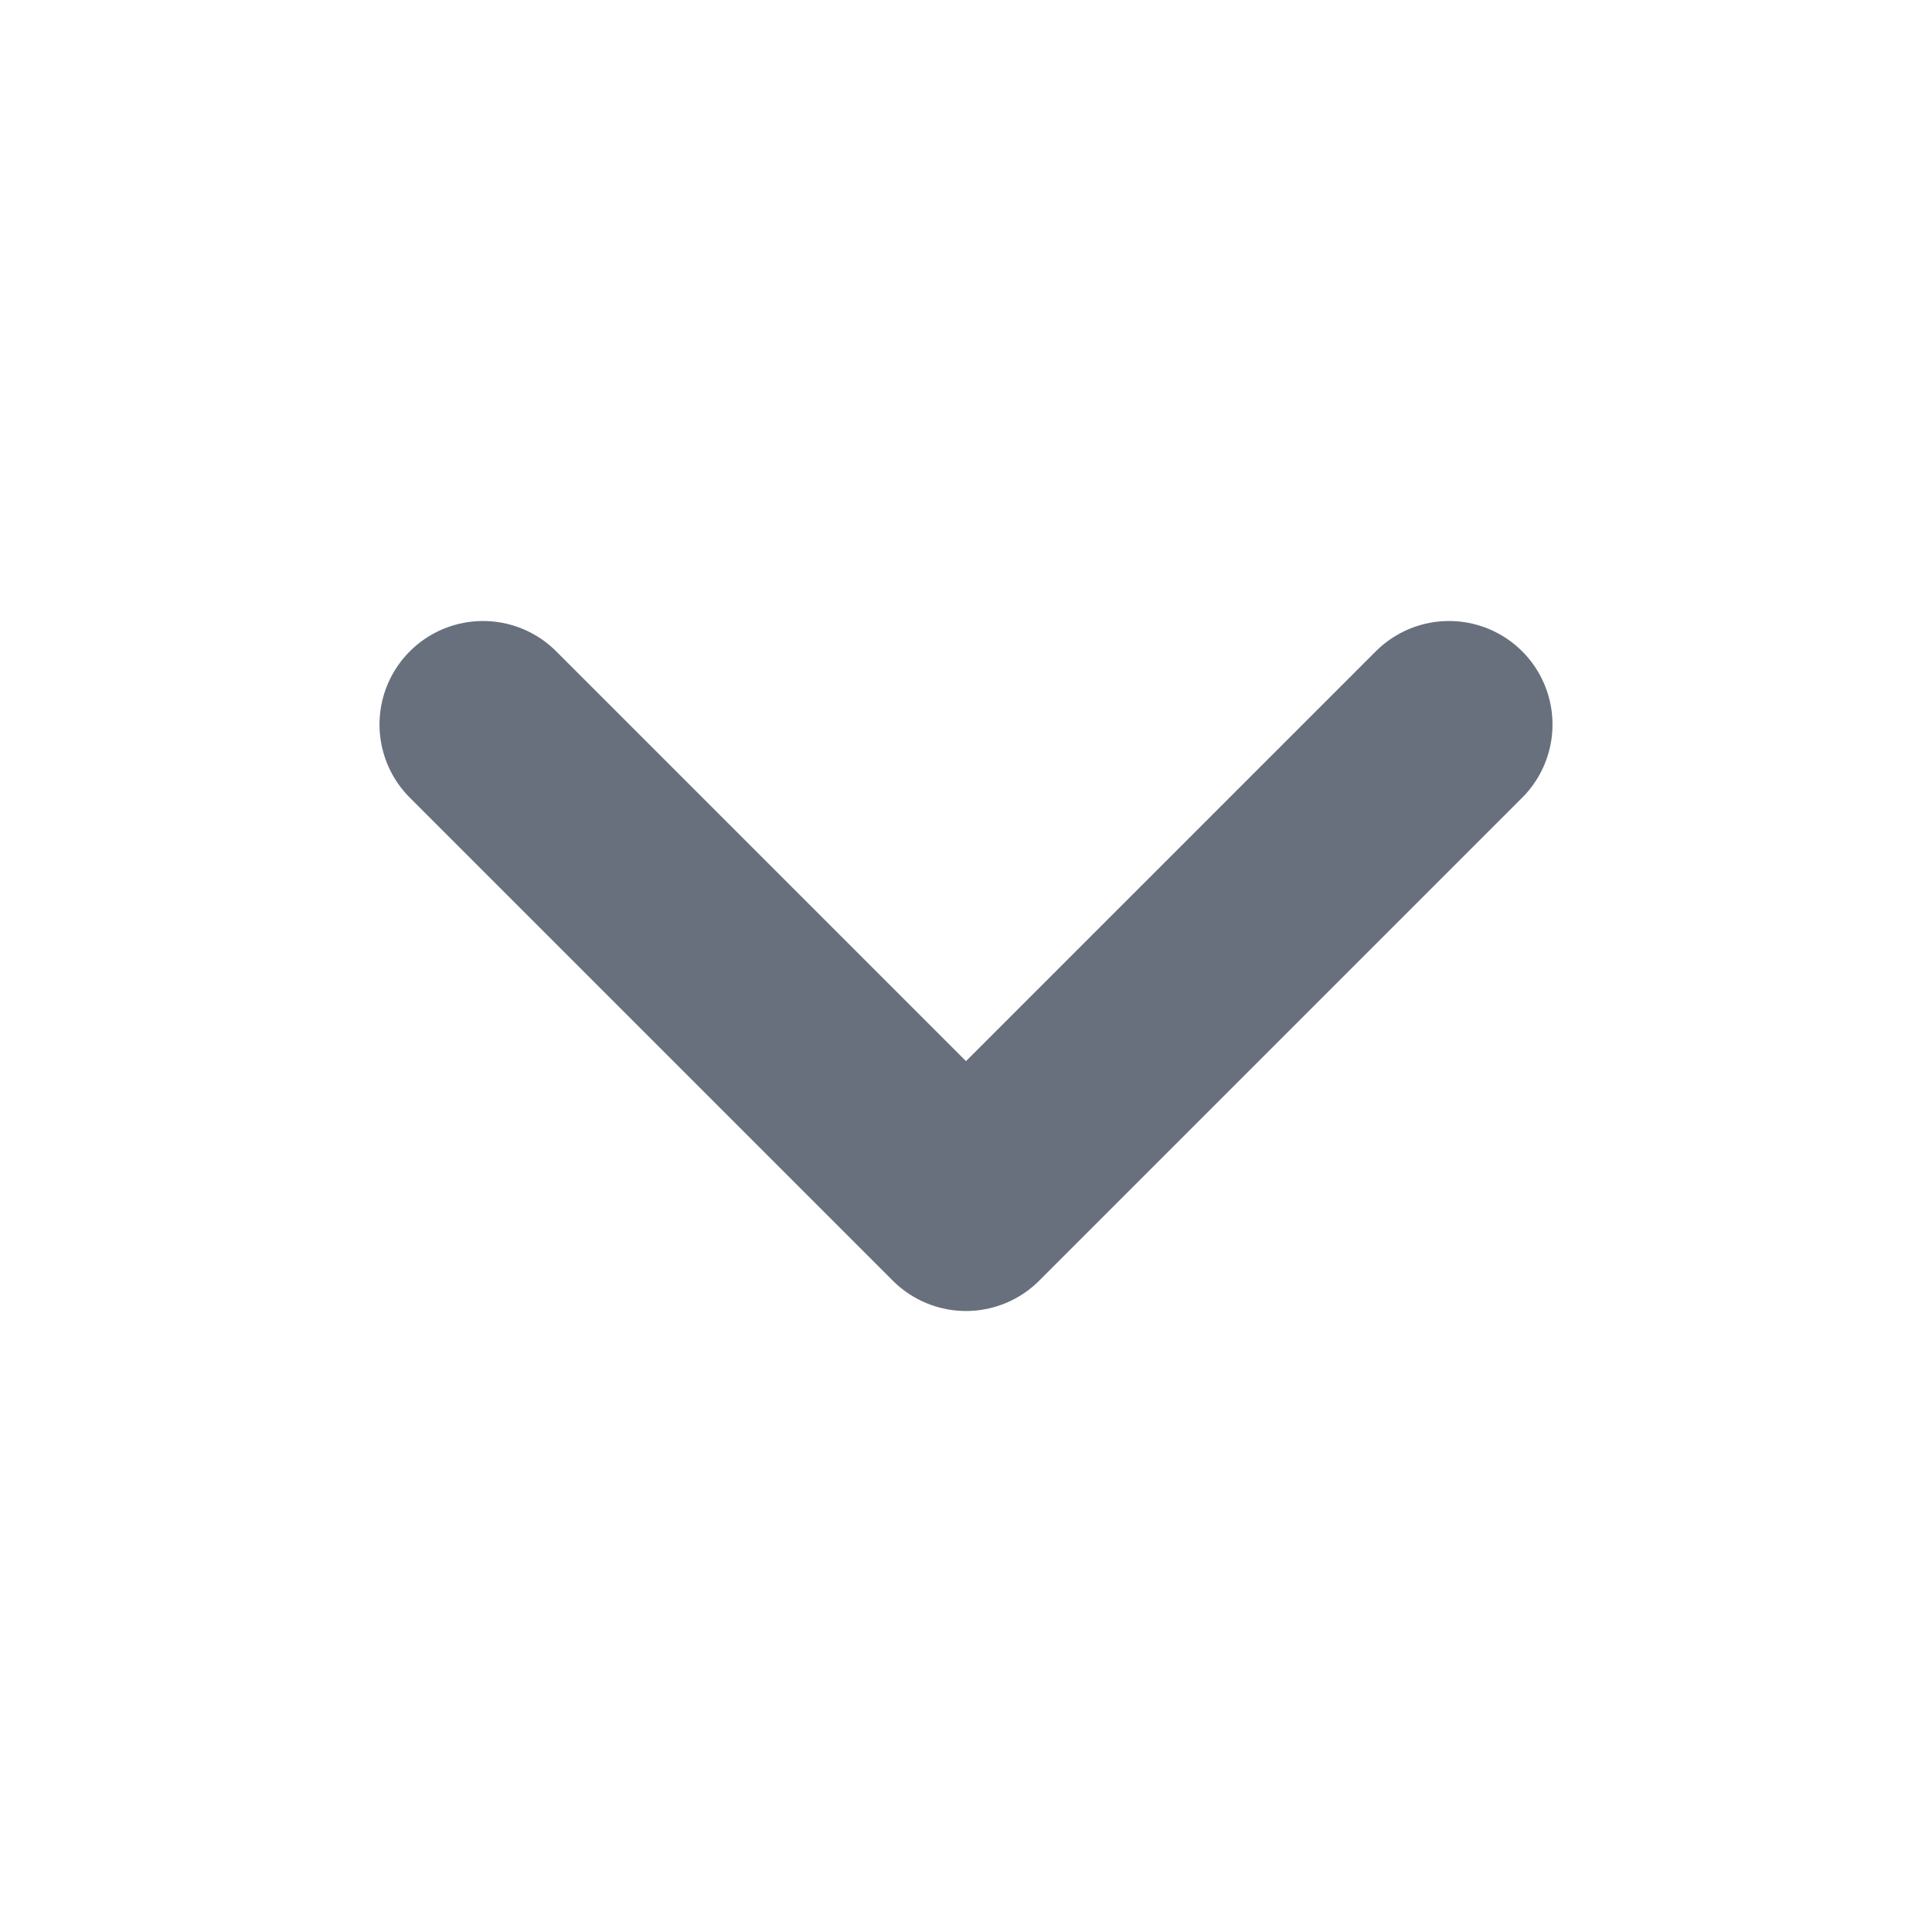
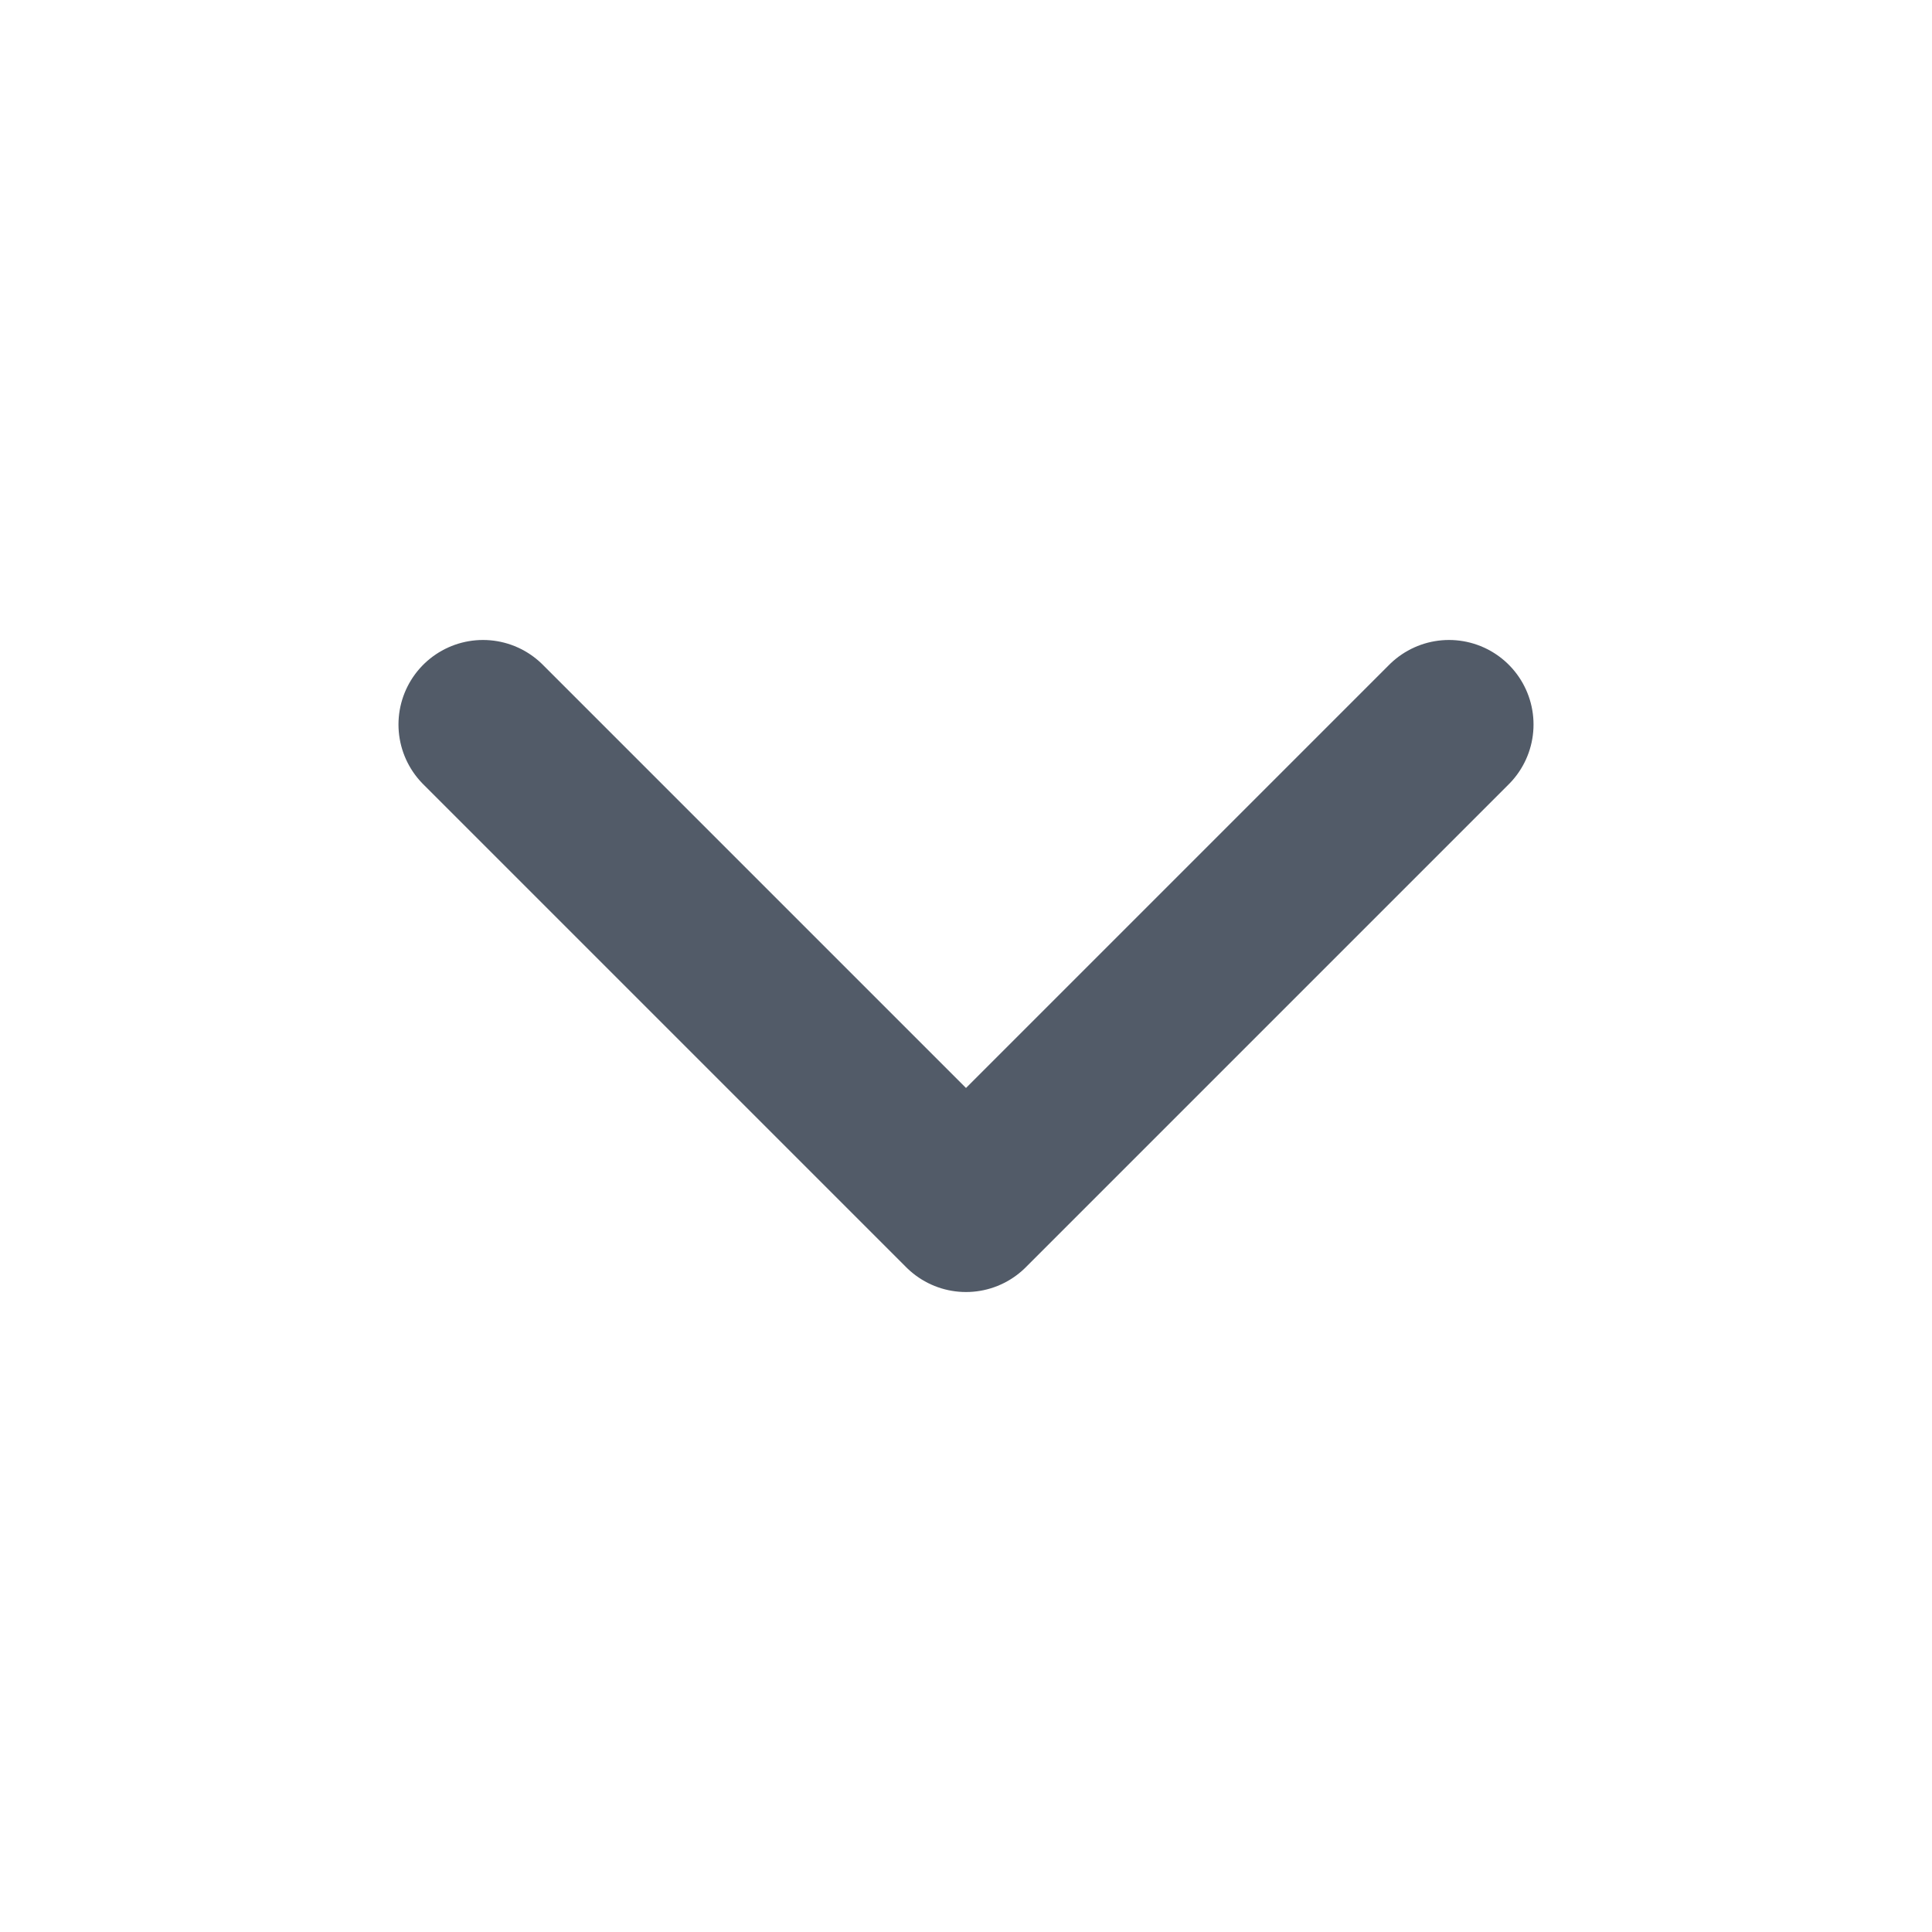
- <svg xmlns="http://www.w3.org/2000/svg" width="14" height="14" viewBox="0 0 14 14">
-   <path d="m3.5 5.25 3.5 3.5 3.5-3.5" fill="none" stroke="#68707d" stroke-width="1.5" stroke-linecap="round" stroke-linejoin="round" />
+ <svg xmlns="http://www.w3.org/2000/svg" width="16" height="16" viewBox="0 0 16 16">
+   <path d="m12 6-4 4-4-4" fill="none" stroke="#525b68" stroke-width="1.4" stroke-linecap="round" stroke-linejoin="round" />
</svg>
